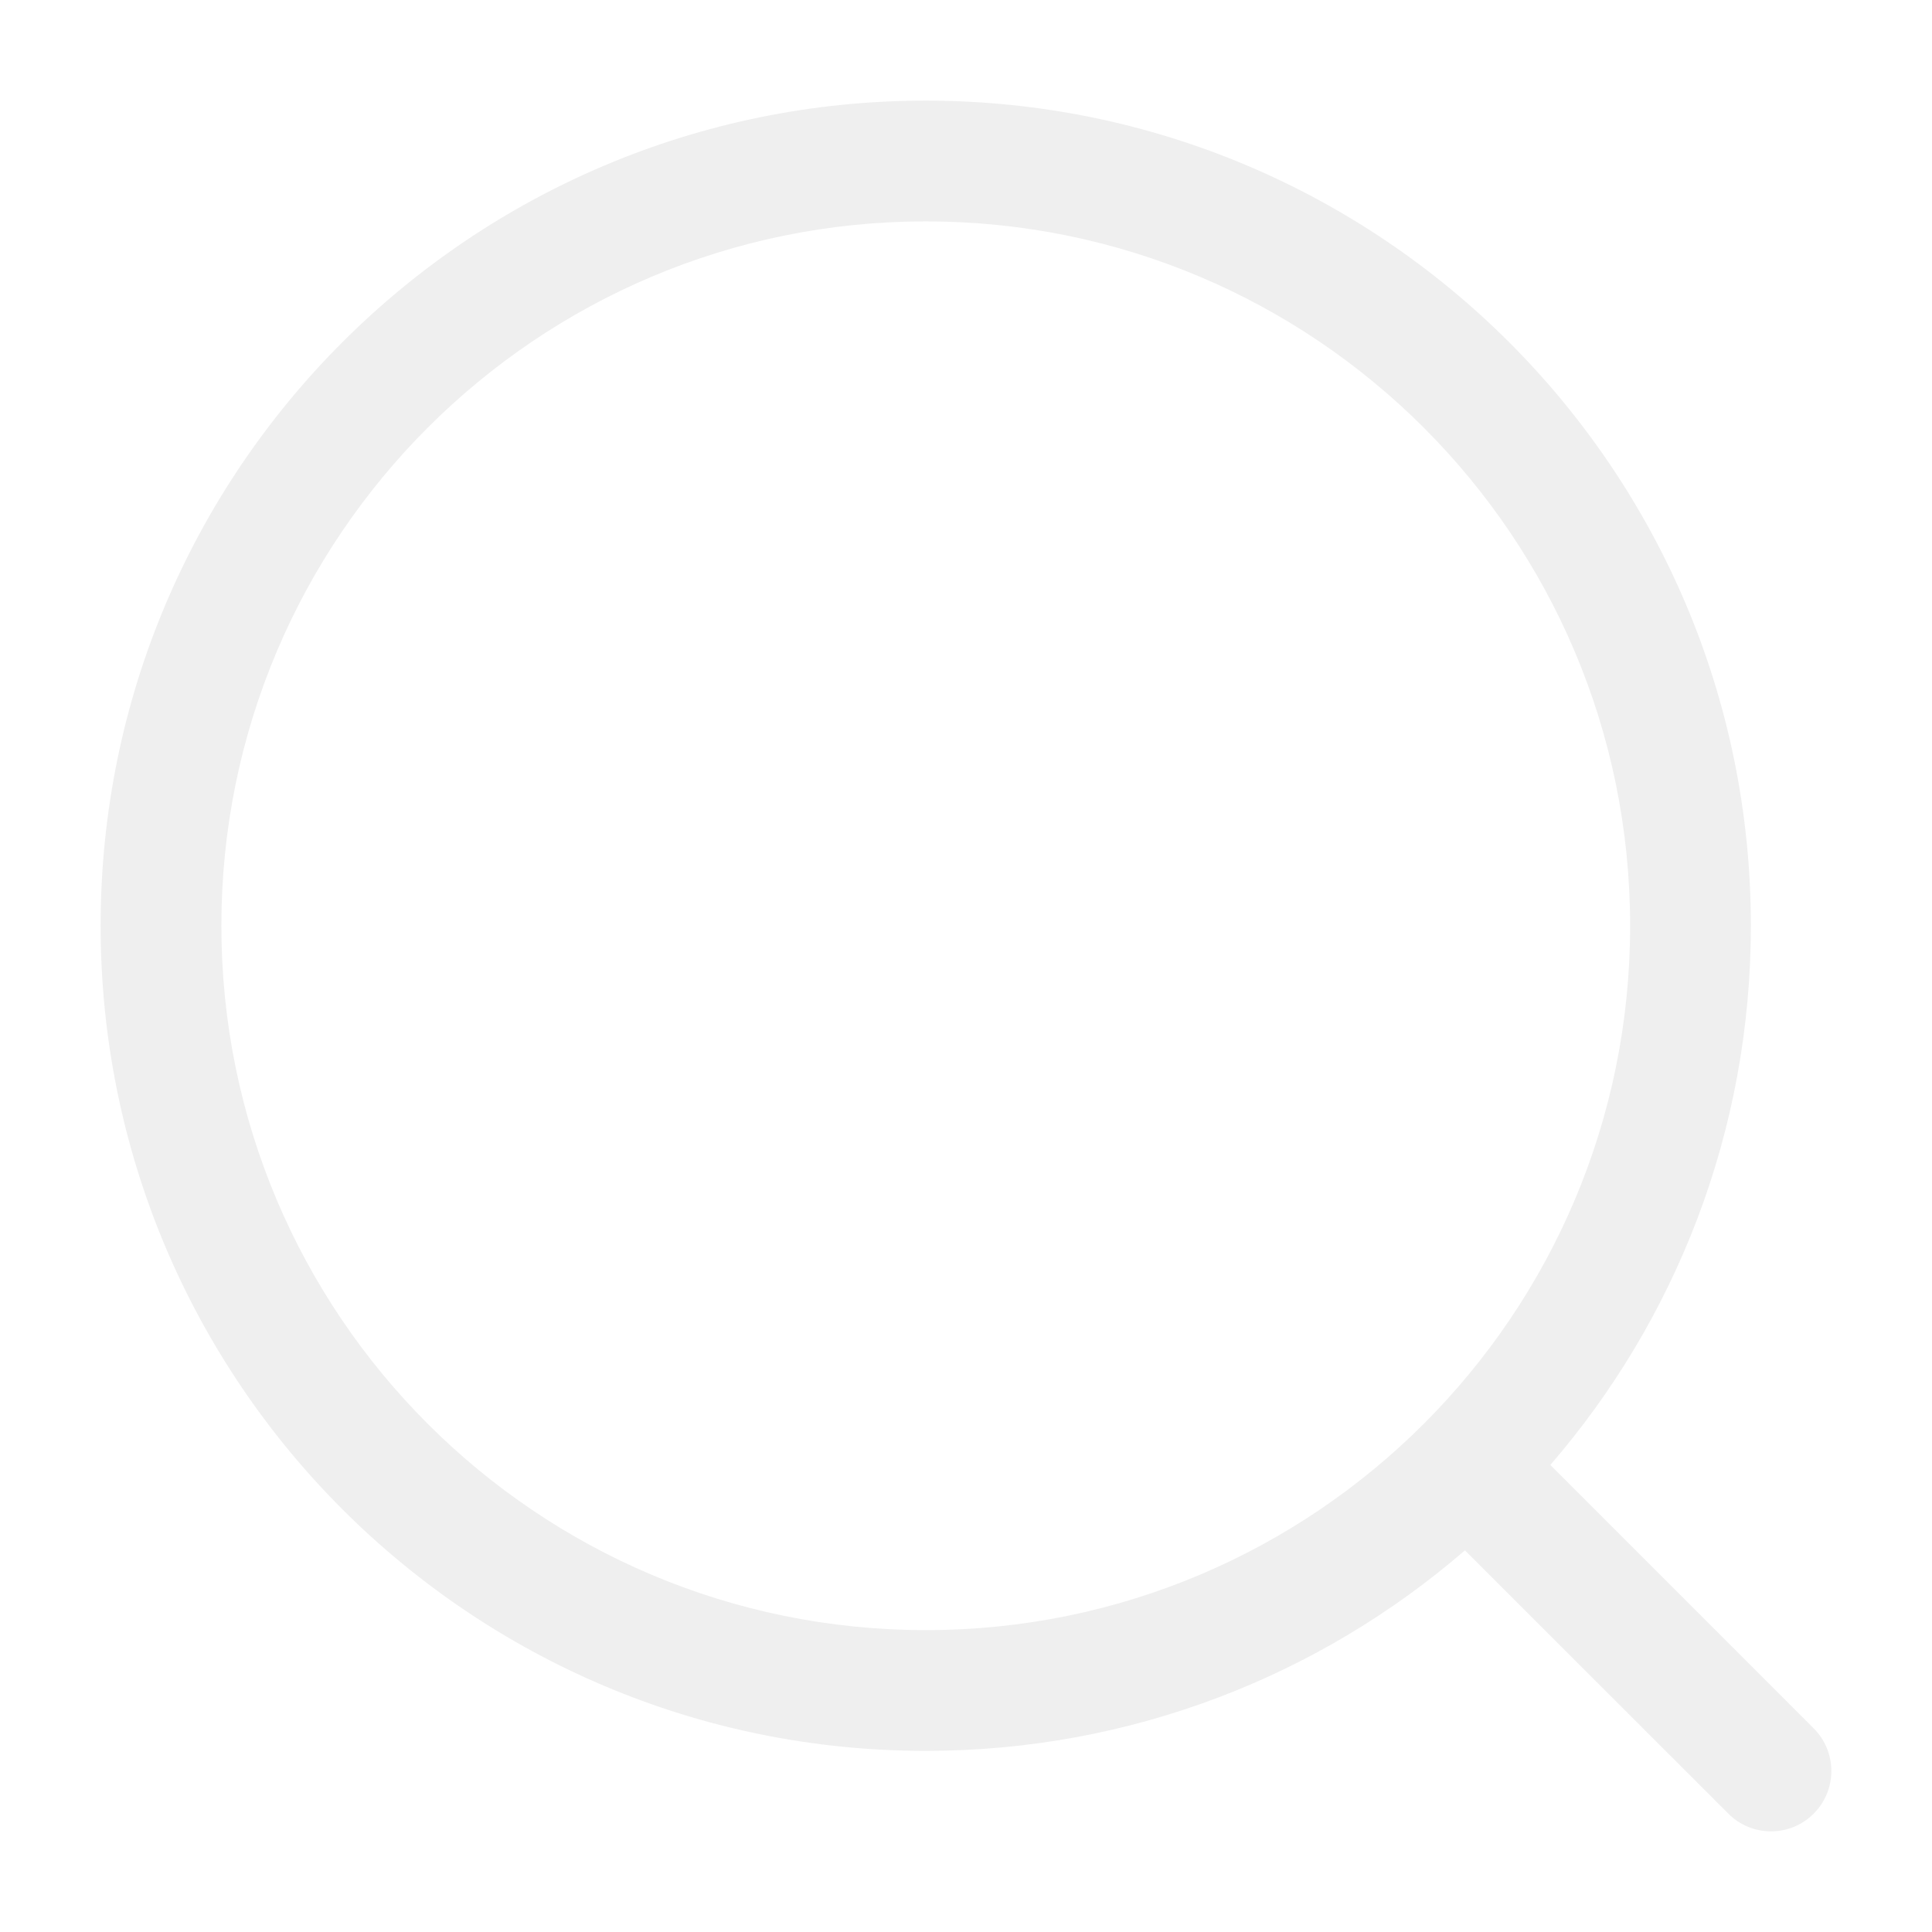
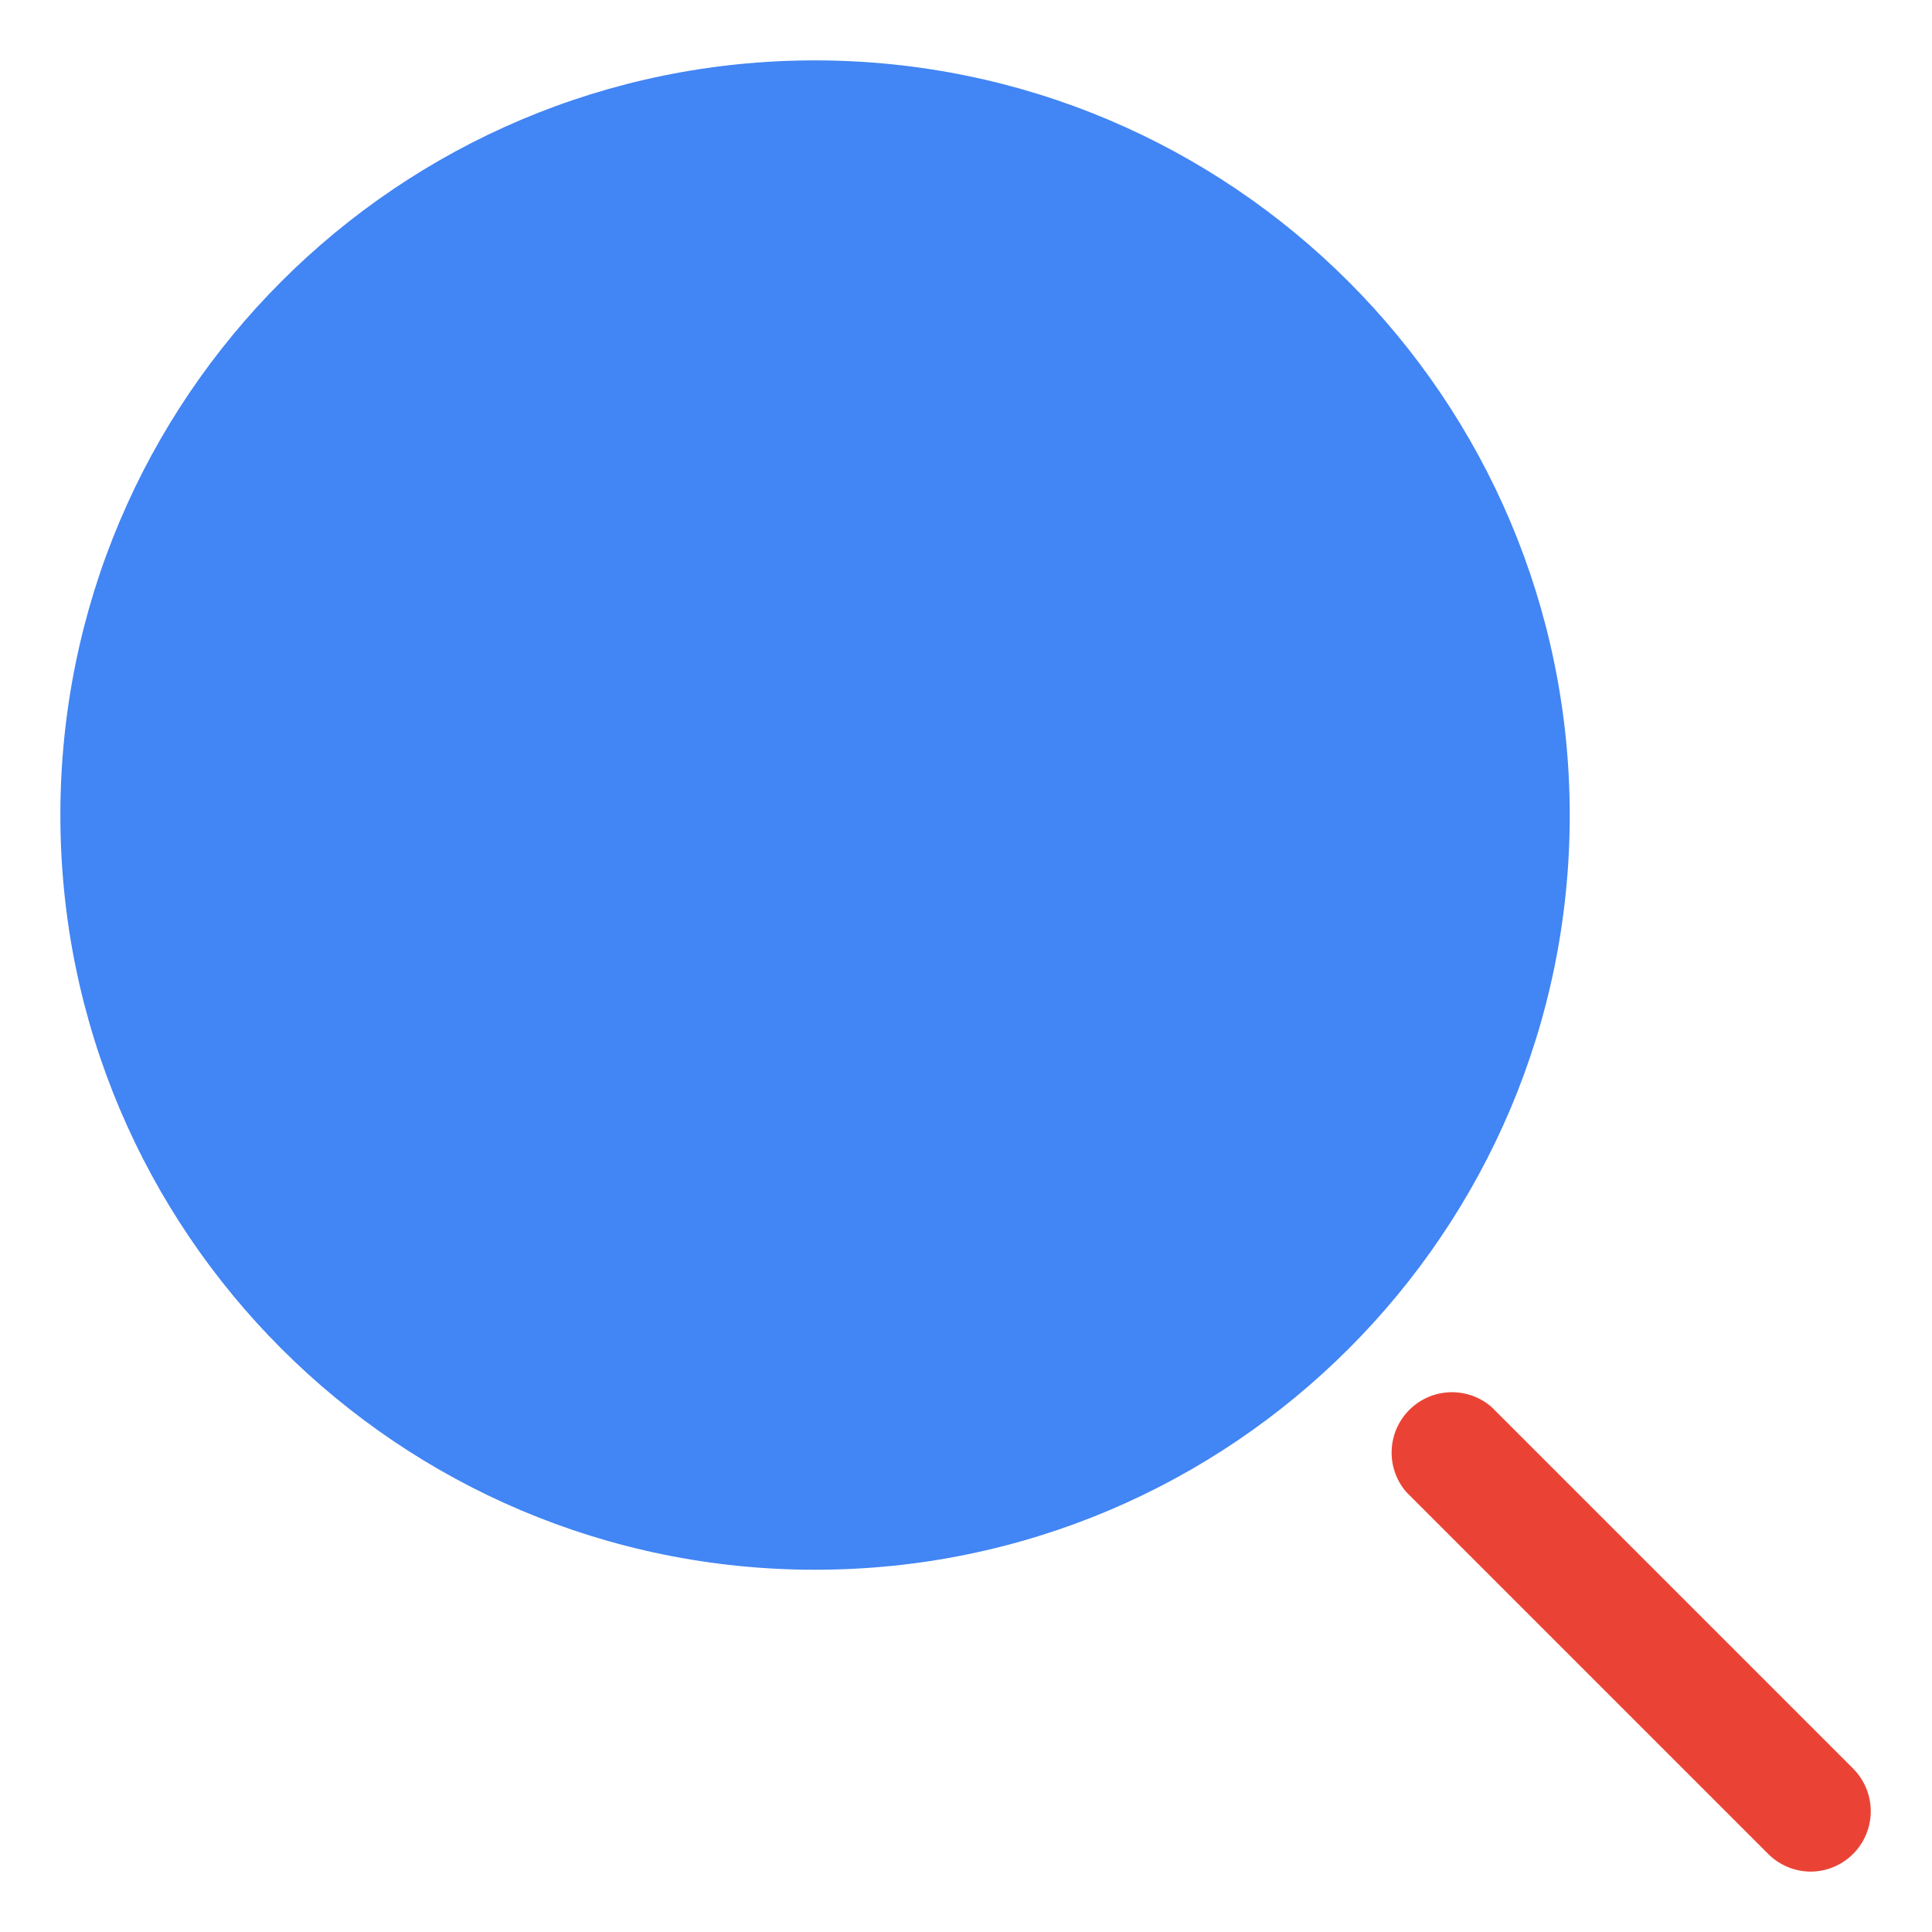
- <svg xmlns="http://www.w3.org/2000/svg" width="24" height="24" viewBox="0 0 24 24" fill="none">
-   <path fill-rule="evenodd" clip-rule="evenodd" d="M11.5 2.75C6.668 2.75 2.75 6.668 2.75 11.5C2.75 16.332 6.668 20.25 11.5 20.25C16.332 20.25 20.25 16.332 20.25 11.5C20.25 6.668 16.332 2.75 11.5 2.75ZM1.25 11.5C1.25 5.839 5.839 1.25 11.5 1.25C17.161 1.25 21.75 5.839 21.75 11.5C21.75 14.06 20.811 16.402 19.259 18.198L22.53 21.47C22.823 21.763 22.823 22.237 22.53 22.53C22.237 22.823 21.763 22.823 21.47 22.53L18.198 19.259C16.402 20.811 14.06 21.75 11.5 21.75C5.839 21.75 1.25 17.161 1.25 11.5Z" fill="#EFEFEF" />
+ <svg xmlns="http://www.w3.org/2000/svg" viewBox="0 0 32 32" id="Search">
+   <path fill="#4285f4" d="M13.5 1A12.5 12.5 0 1 0 26 13.5 12.51 12.51 0 0 0 13.5 1Z" class="color07b6e5 svgShape" />
+   <path fill="#ea4335" d="M30 31a1 1 0 0 1-.71-.29l-6-6a1 1 0 0 1 1.41-1.41l6 6A1 1 0 0 1 30 31Z" class="color0884a5 svgShape" />
</svg>
